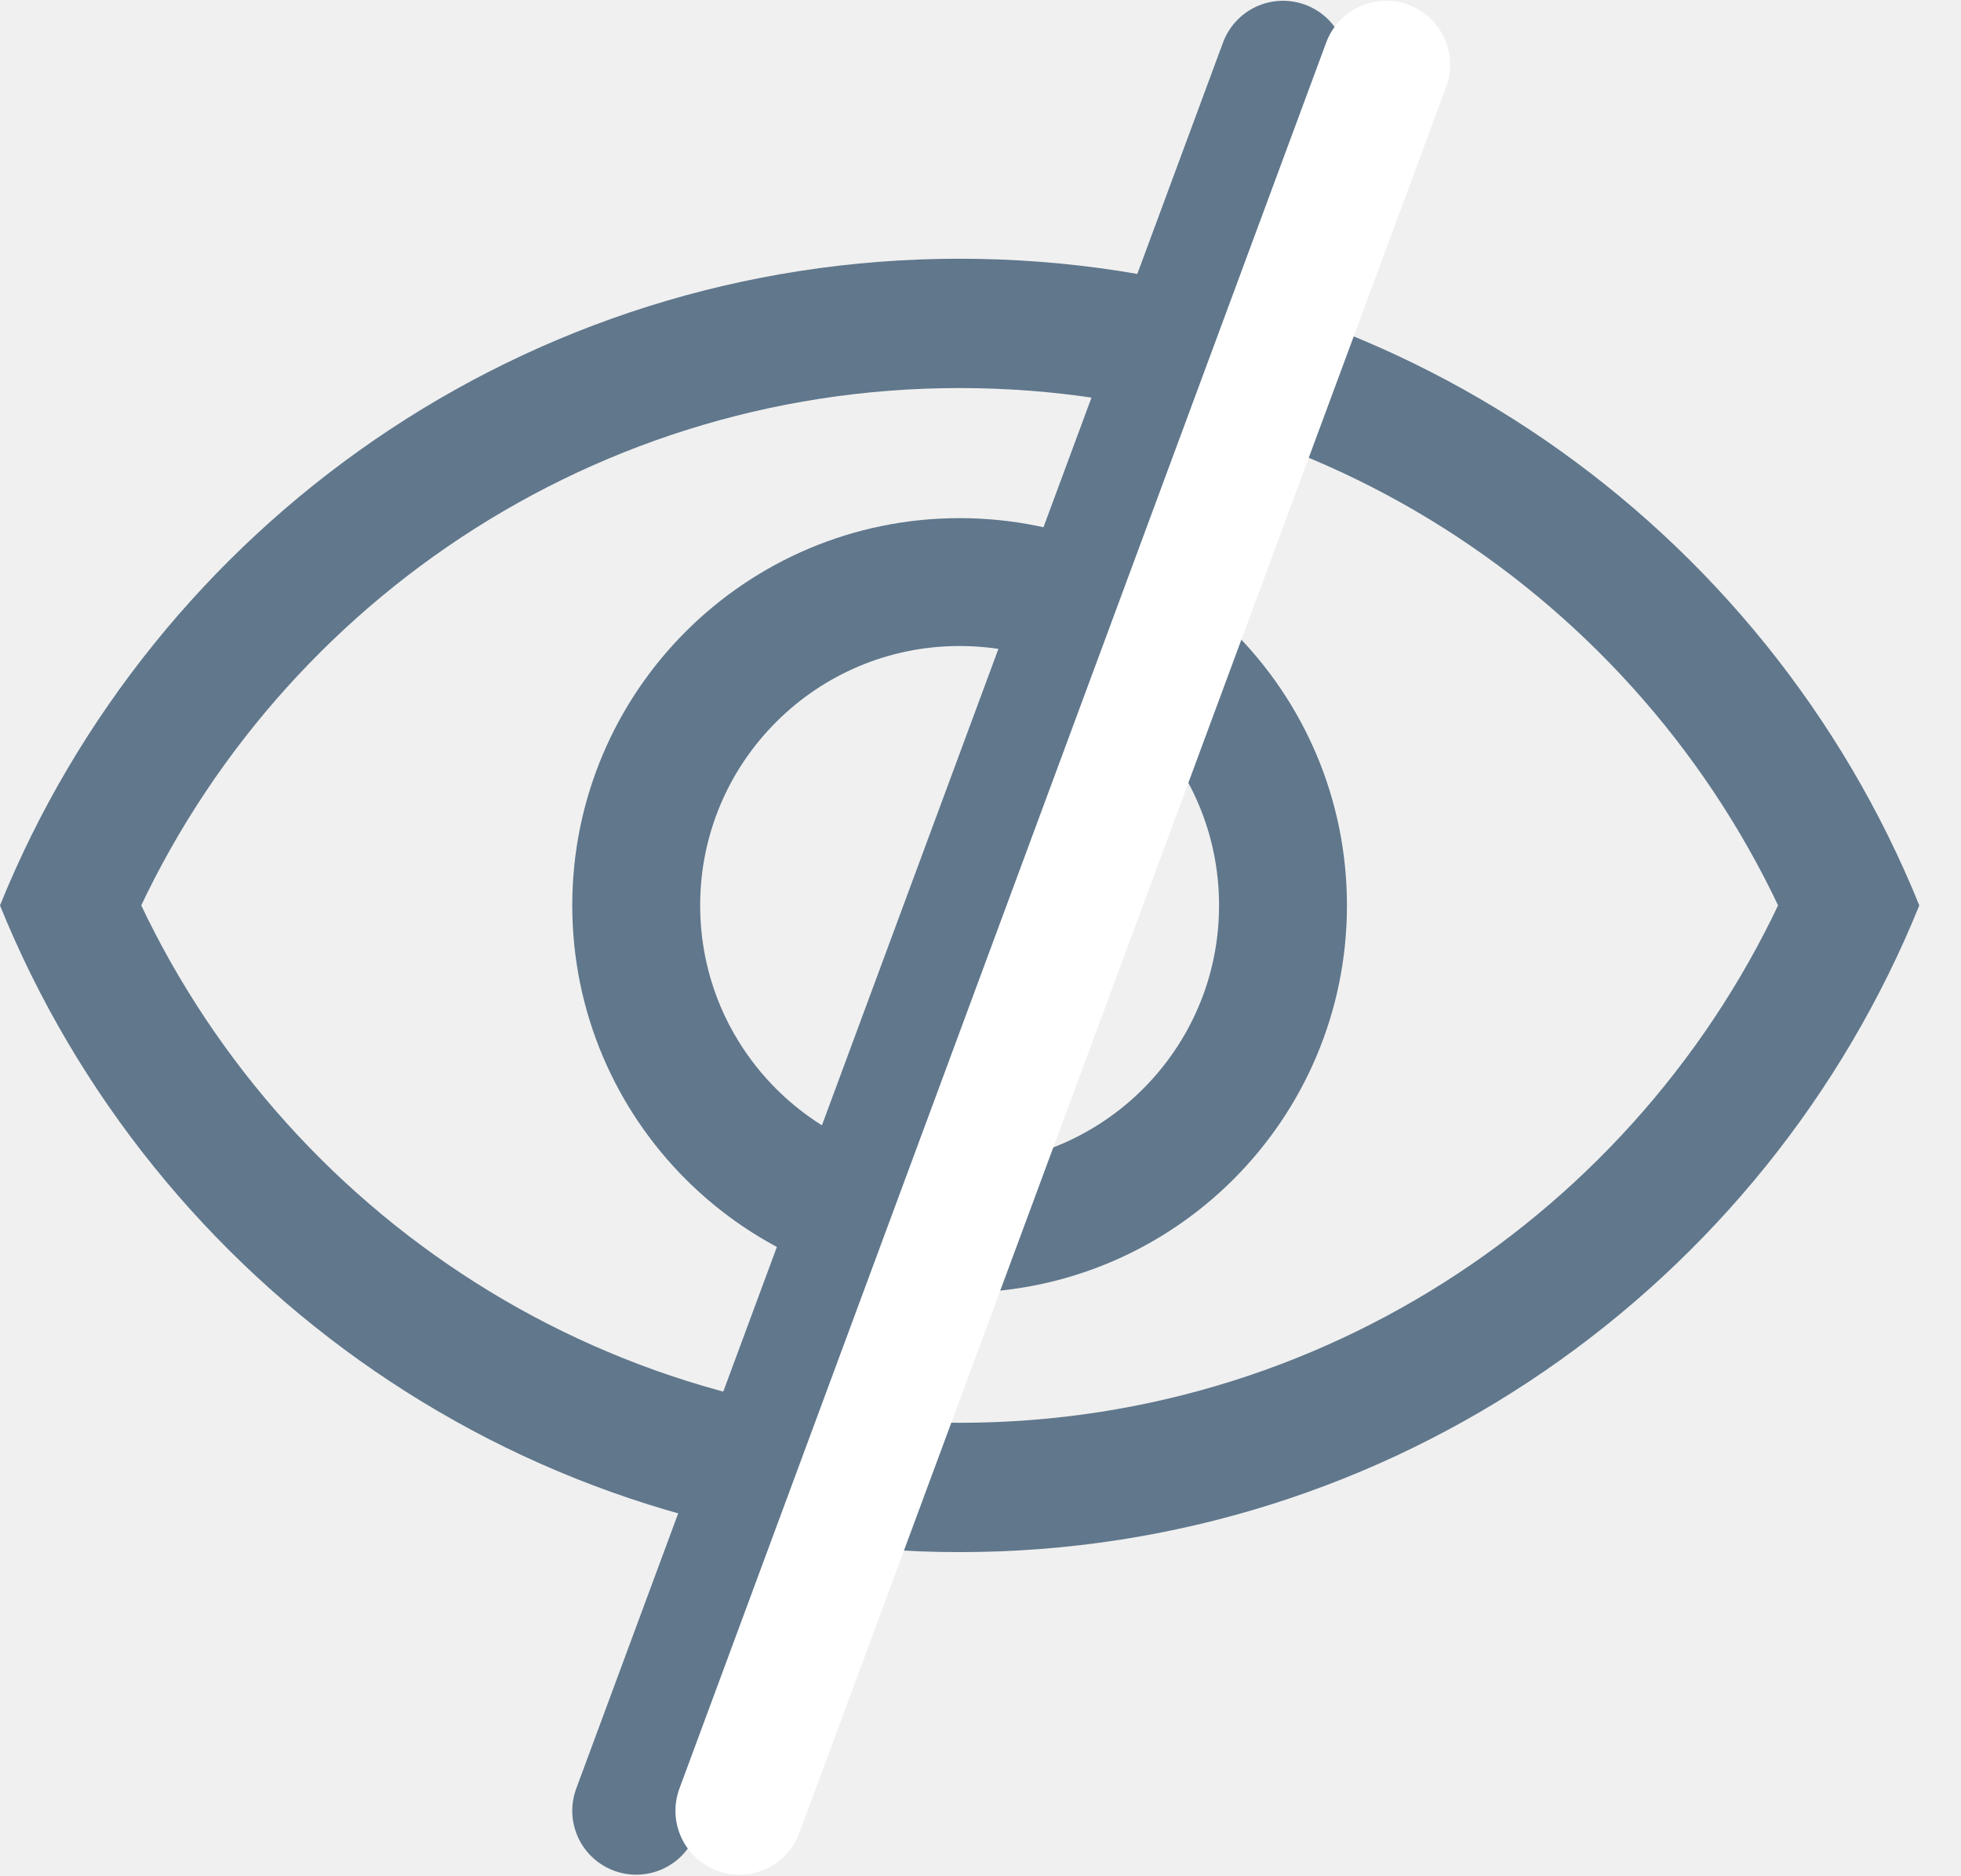
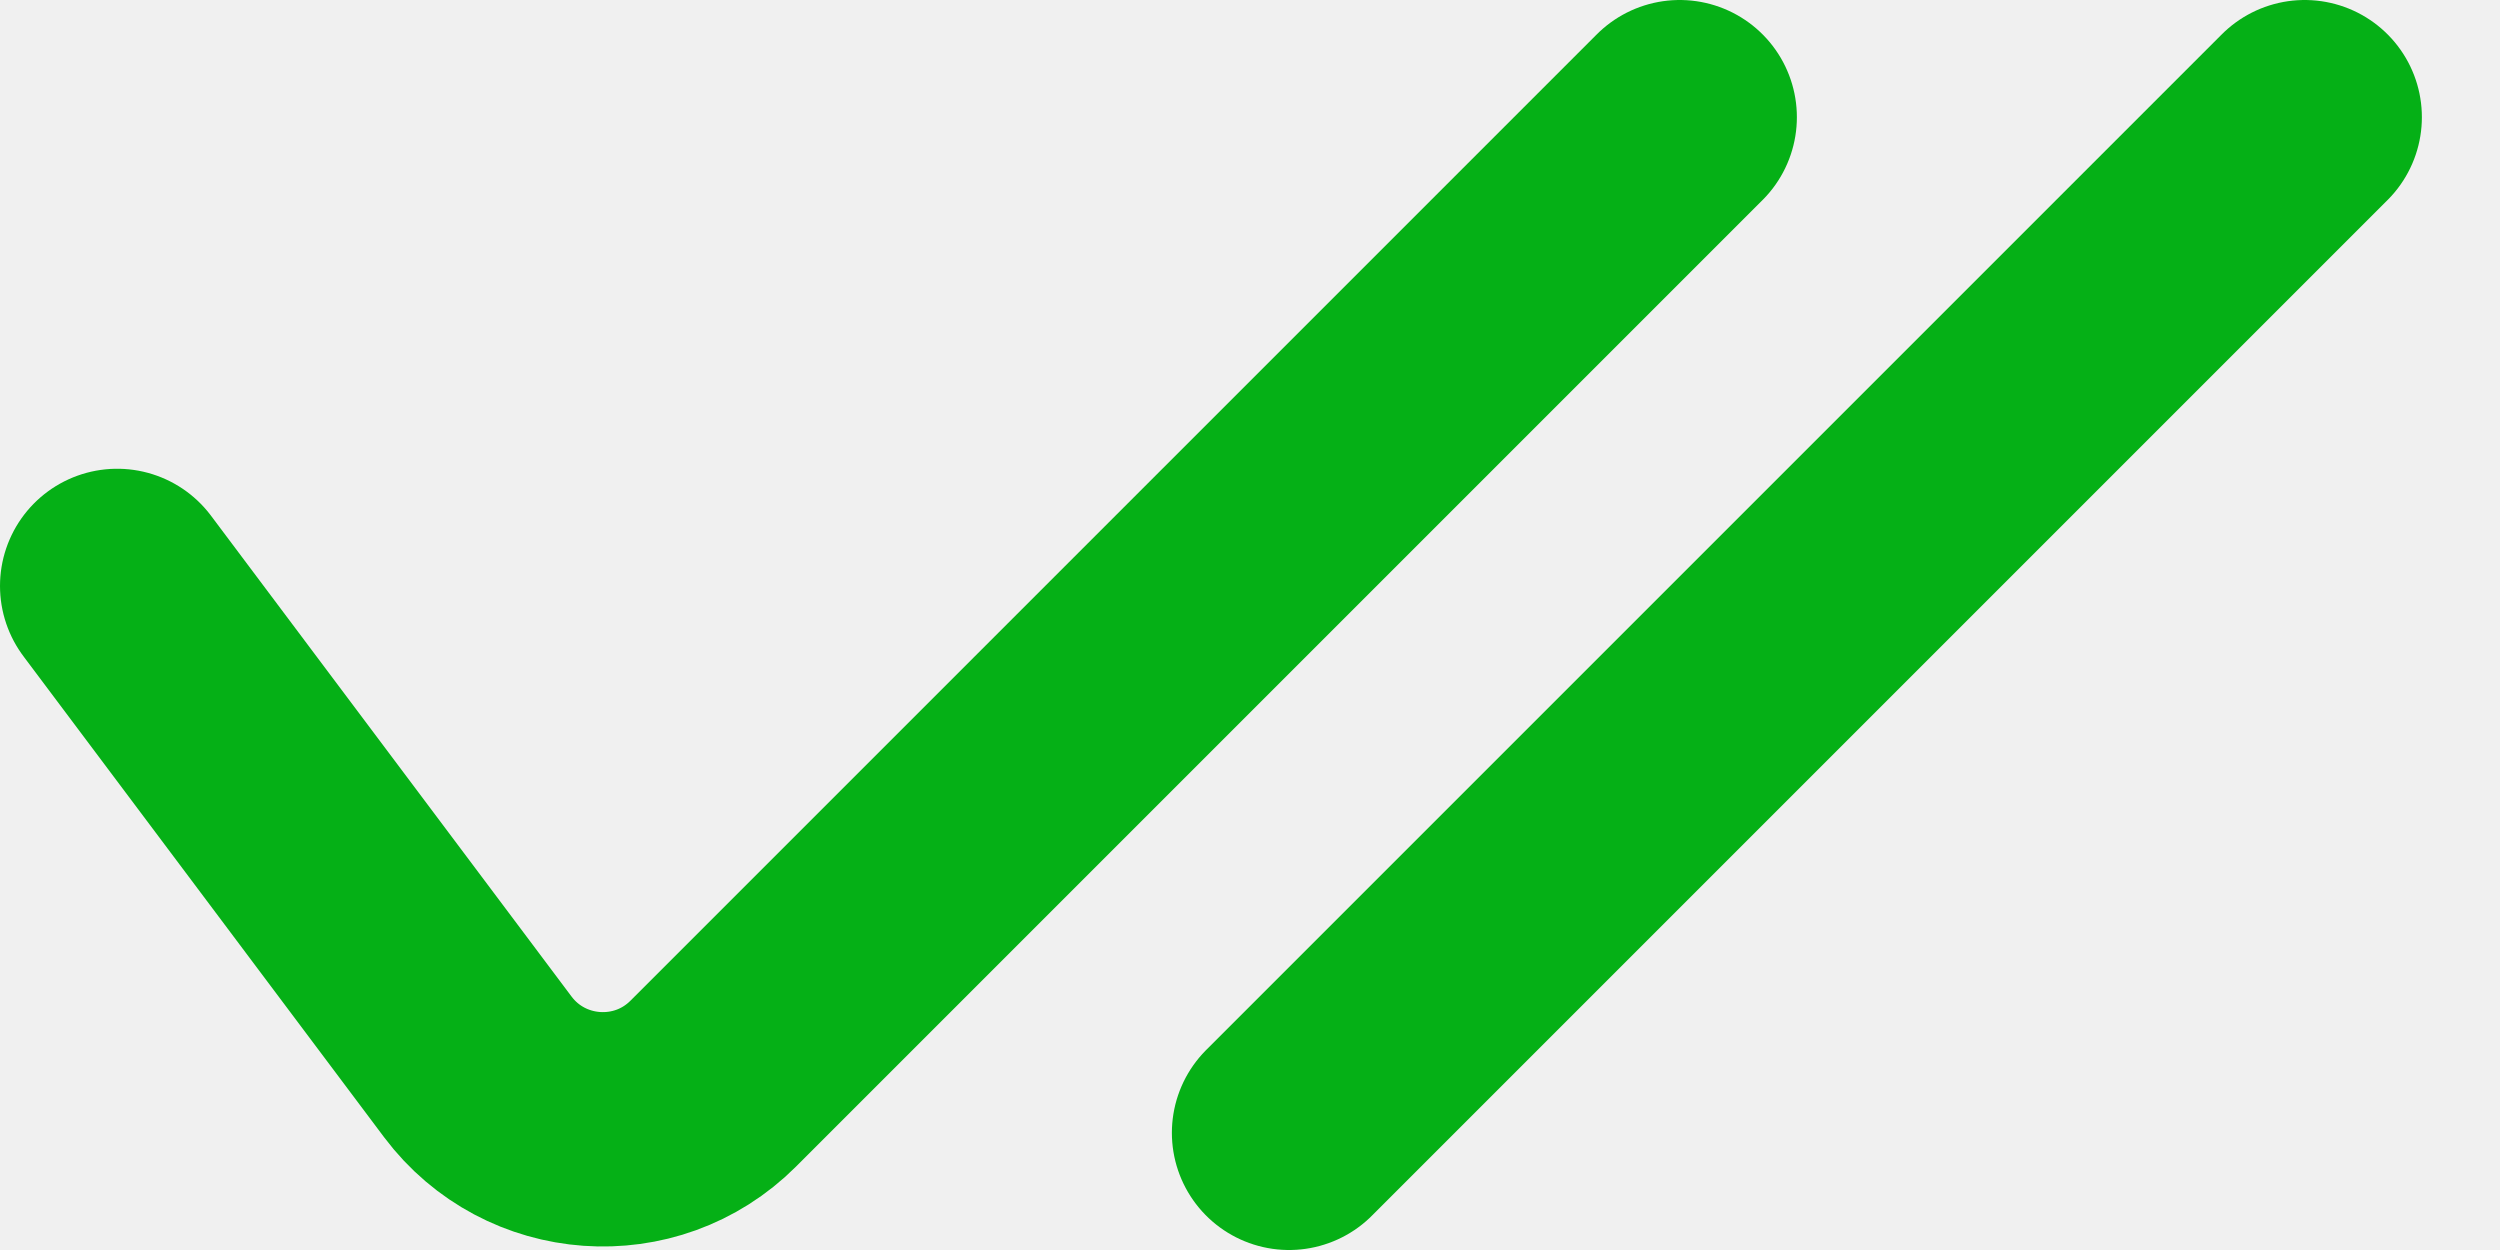
- <svg xmlns="http://www.w3.org/2000/svg" width="23" height="22" viewBox="0 0 23 22" fill="none">
-   <path d="M7.462 10.621C7.462 8.526 9.161 6.828 11.255 6.828C13.35 6.828 15.048 8.526 15.048 10.621C15.048 12.716 13.35 14.414 11.255 14.414C9.161 14.414 7.462 12.716 7.462 10.621Z" stroke="#60778C" stroke-width="1.5" />
-   <mask id="path-2-inside-1_1_185" fill="white">
-     <path fill-rule="evenodd" clip-rule="evenodd" d="M22.511 10.621C20.71 15.069 16.349 18.207 11.255 18.207C6.162 18.207 1.801 15.069 0 10.621C1.801 6.172 6.162 3.035 11.255 3.035C16.349 3.035 20.71 6.172 22.511 10.621Z" />
-   </mask>
-   <path d="M22.511 10.621L23.917 11.19L24.148 10.621L23.917 10.051L22.511 10.621ZM0 10.621L-1.406 10.051L-1.637 10.621L-1.406 11.19L0 10.621ZM21.105 10.051C19.528 13.946 15.71 16.69 11.255 16.69V19.724C16.988 19.724 21.893 16.191 23.917 11.19L21.105 10.051ZM11.255 16.69C6.801 16.69 2.983 13.946 1.406 10.051L-1.406 11.19C0.618 16.191 5.522 19.724 11.255 19.724V16.69ZM1.406 11.19C2.983 7.295 6.801 4.552 11.255 4.552V1.517C5.522 1.517 0.618 5.05 -1.406 10.051L1.406 11.19ZM11.255 4.552C15.71 4.552 19.528 7.295 21.105 11.19L23.917 10.051C21.893 5.05 16.988 1.517 11.255 1.517V4.552Z" fill="#60778C" mask="url(#path-2-inside-1_1_185)" />
-   <path d="M15.048 0.759L7.462 21.241" stroke="#60778C" stroke-width="1.5" stroke-linecap="round" />
-   <path d="M16.258 0.759L8.672 21.241" stroke="white" stroke-width="1.5" stroke-linecap="round" />
+ <svg xmlns="http://www.w3.org/2000/svg" width="16" height="8" viewBox="0 0 16 8" fill="none">
+   <path d="M10.75 0.75L4.565 6.935C4.135 7.365 3.423 7.314 3.058 6.828L0.75 3.75" stroke="#05B016" stroke-width="1.5" stroke-linecap="round" />
+   <path d="M14.75 0.75L8.25 7.25" stroke="#05B016" stroke-width="1.5" stroke-linecap="round" />
</svg>
